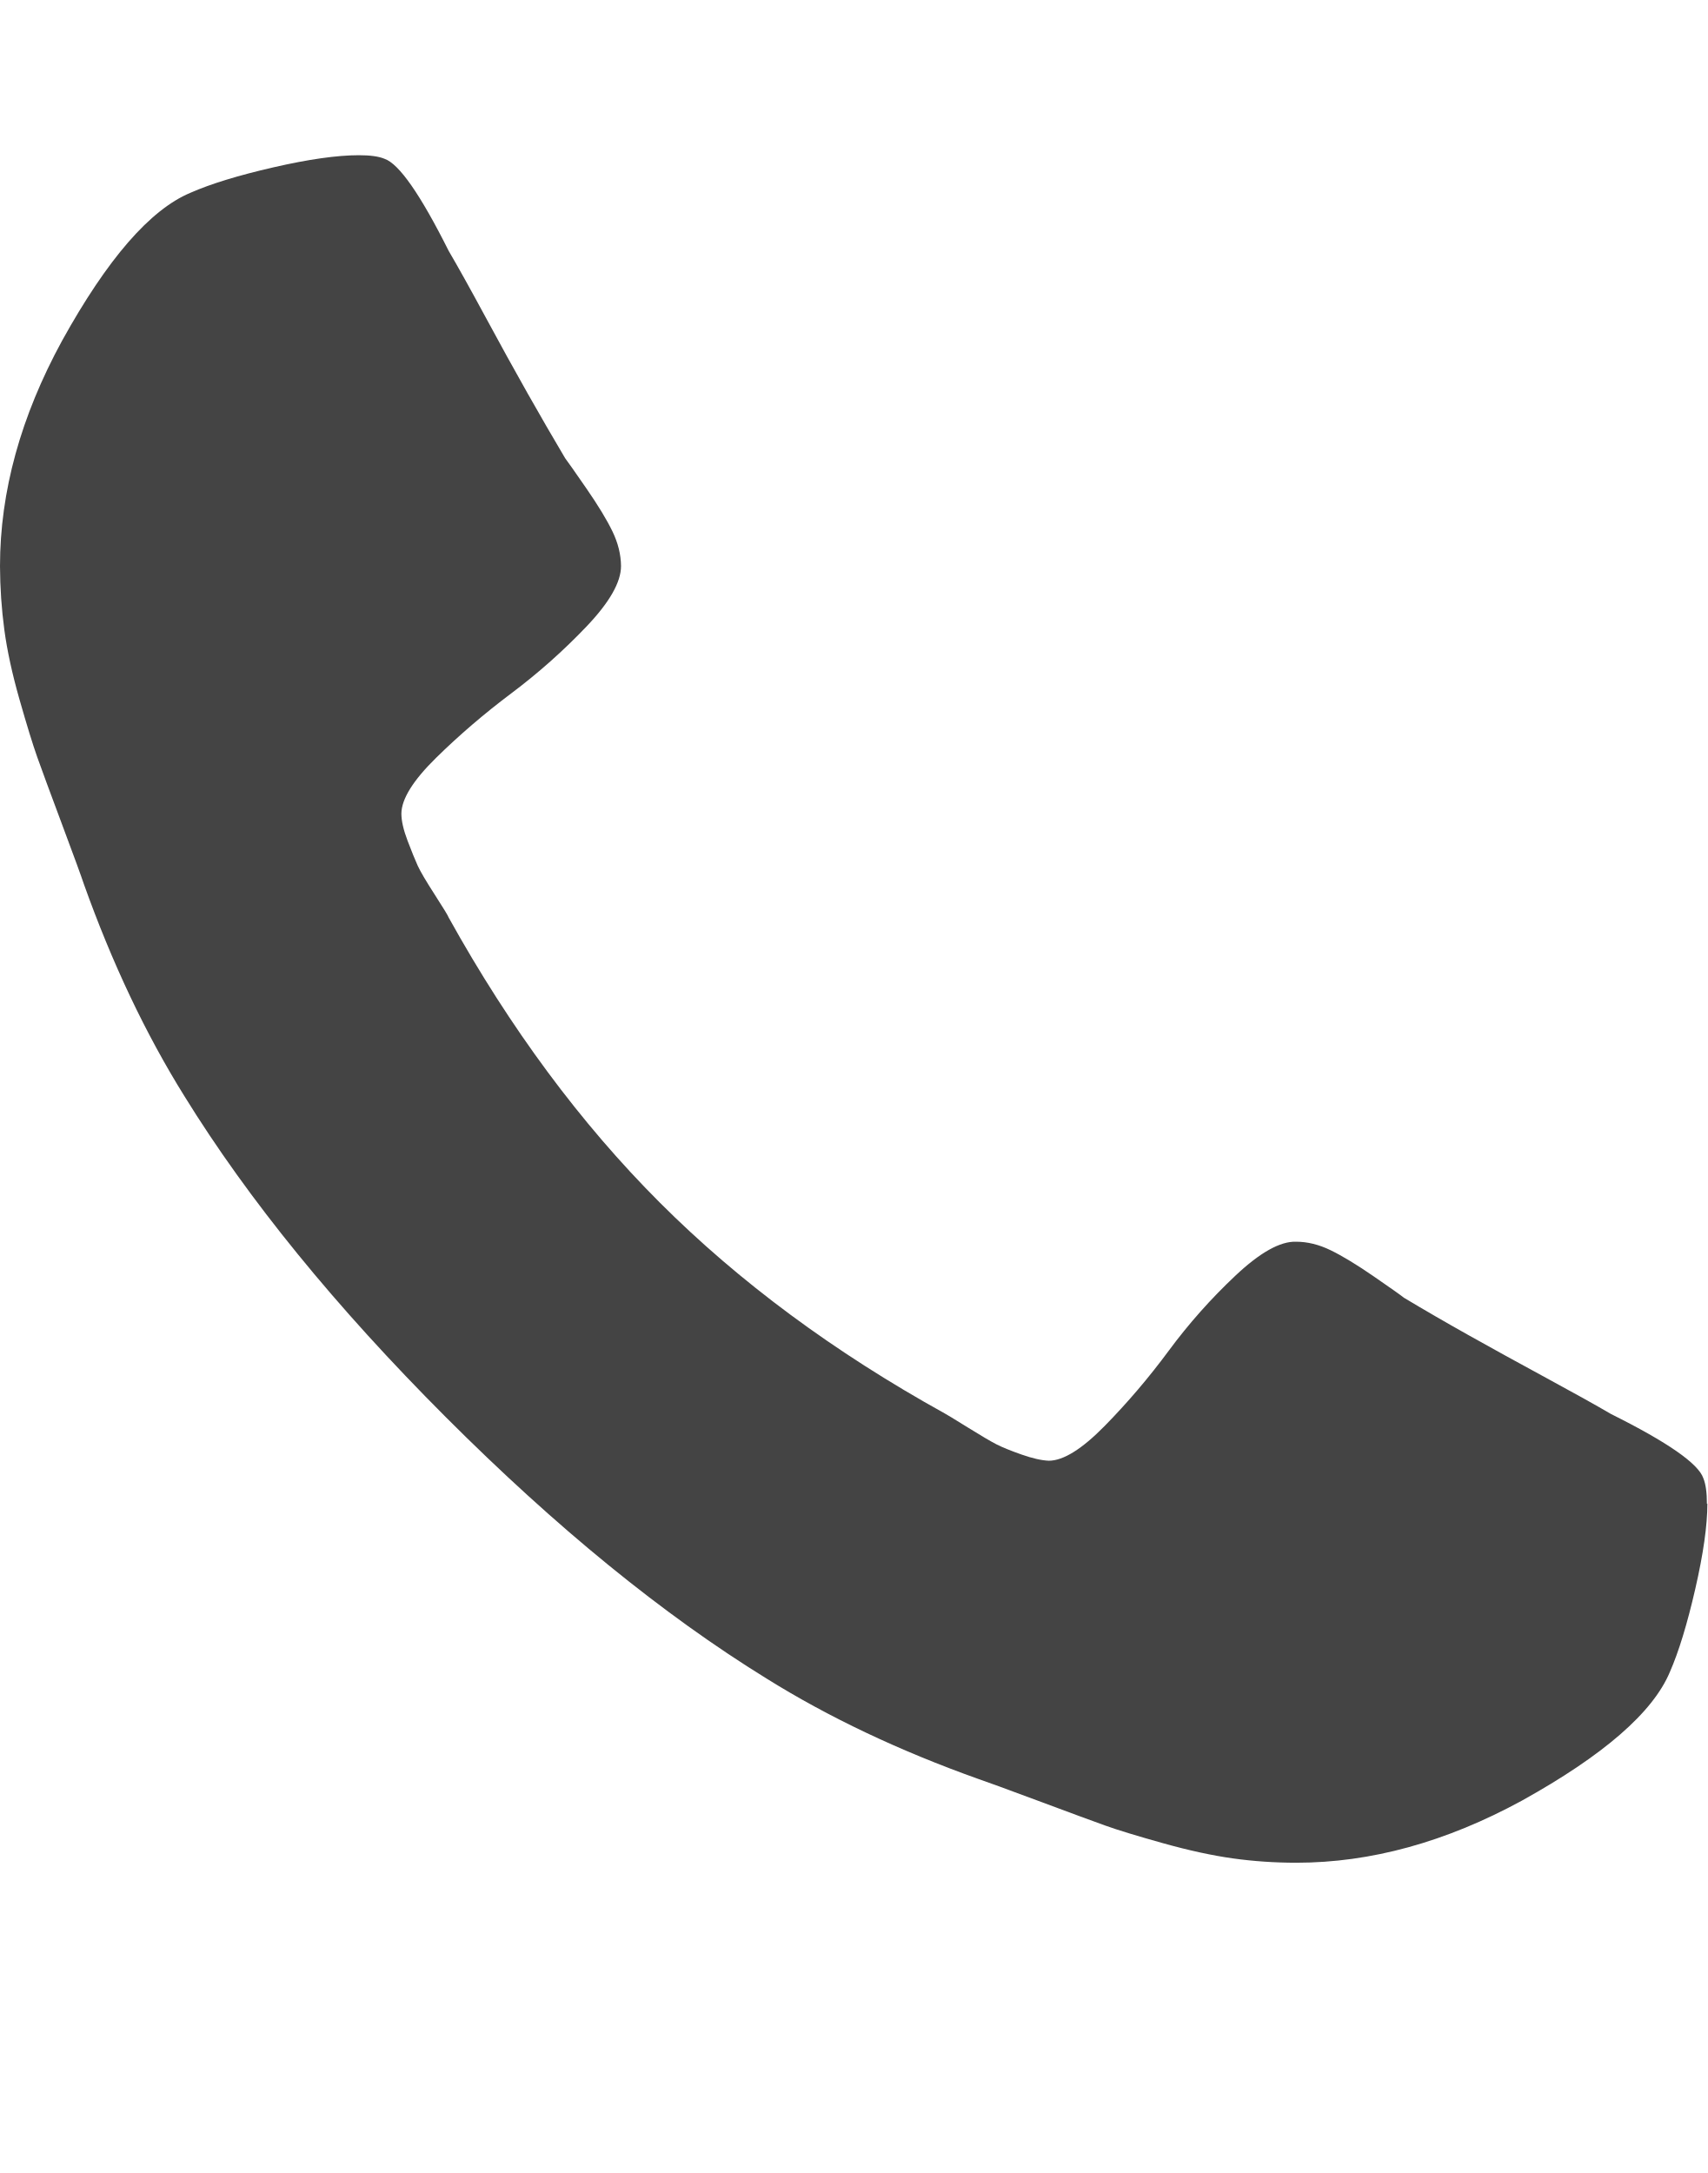
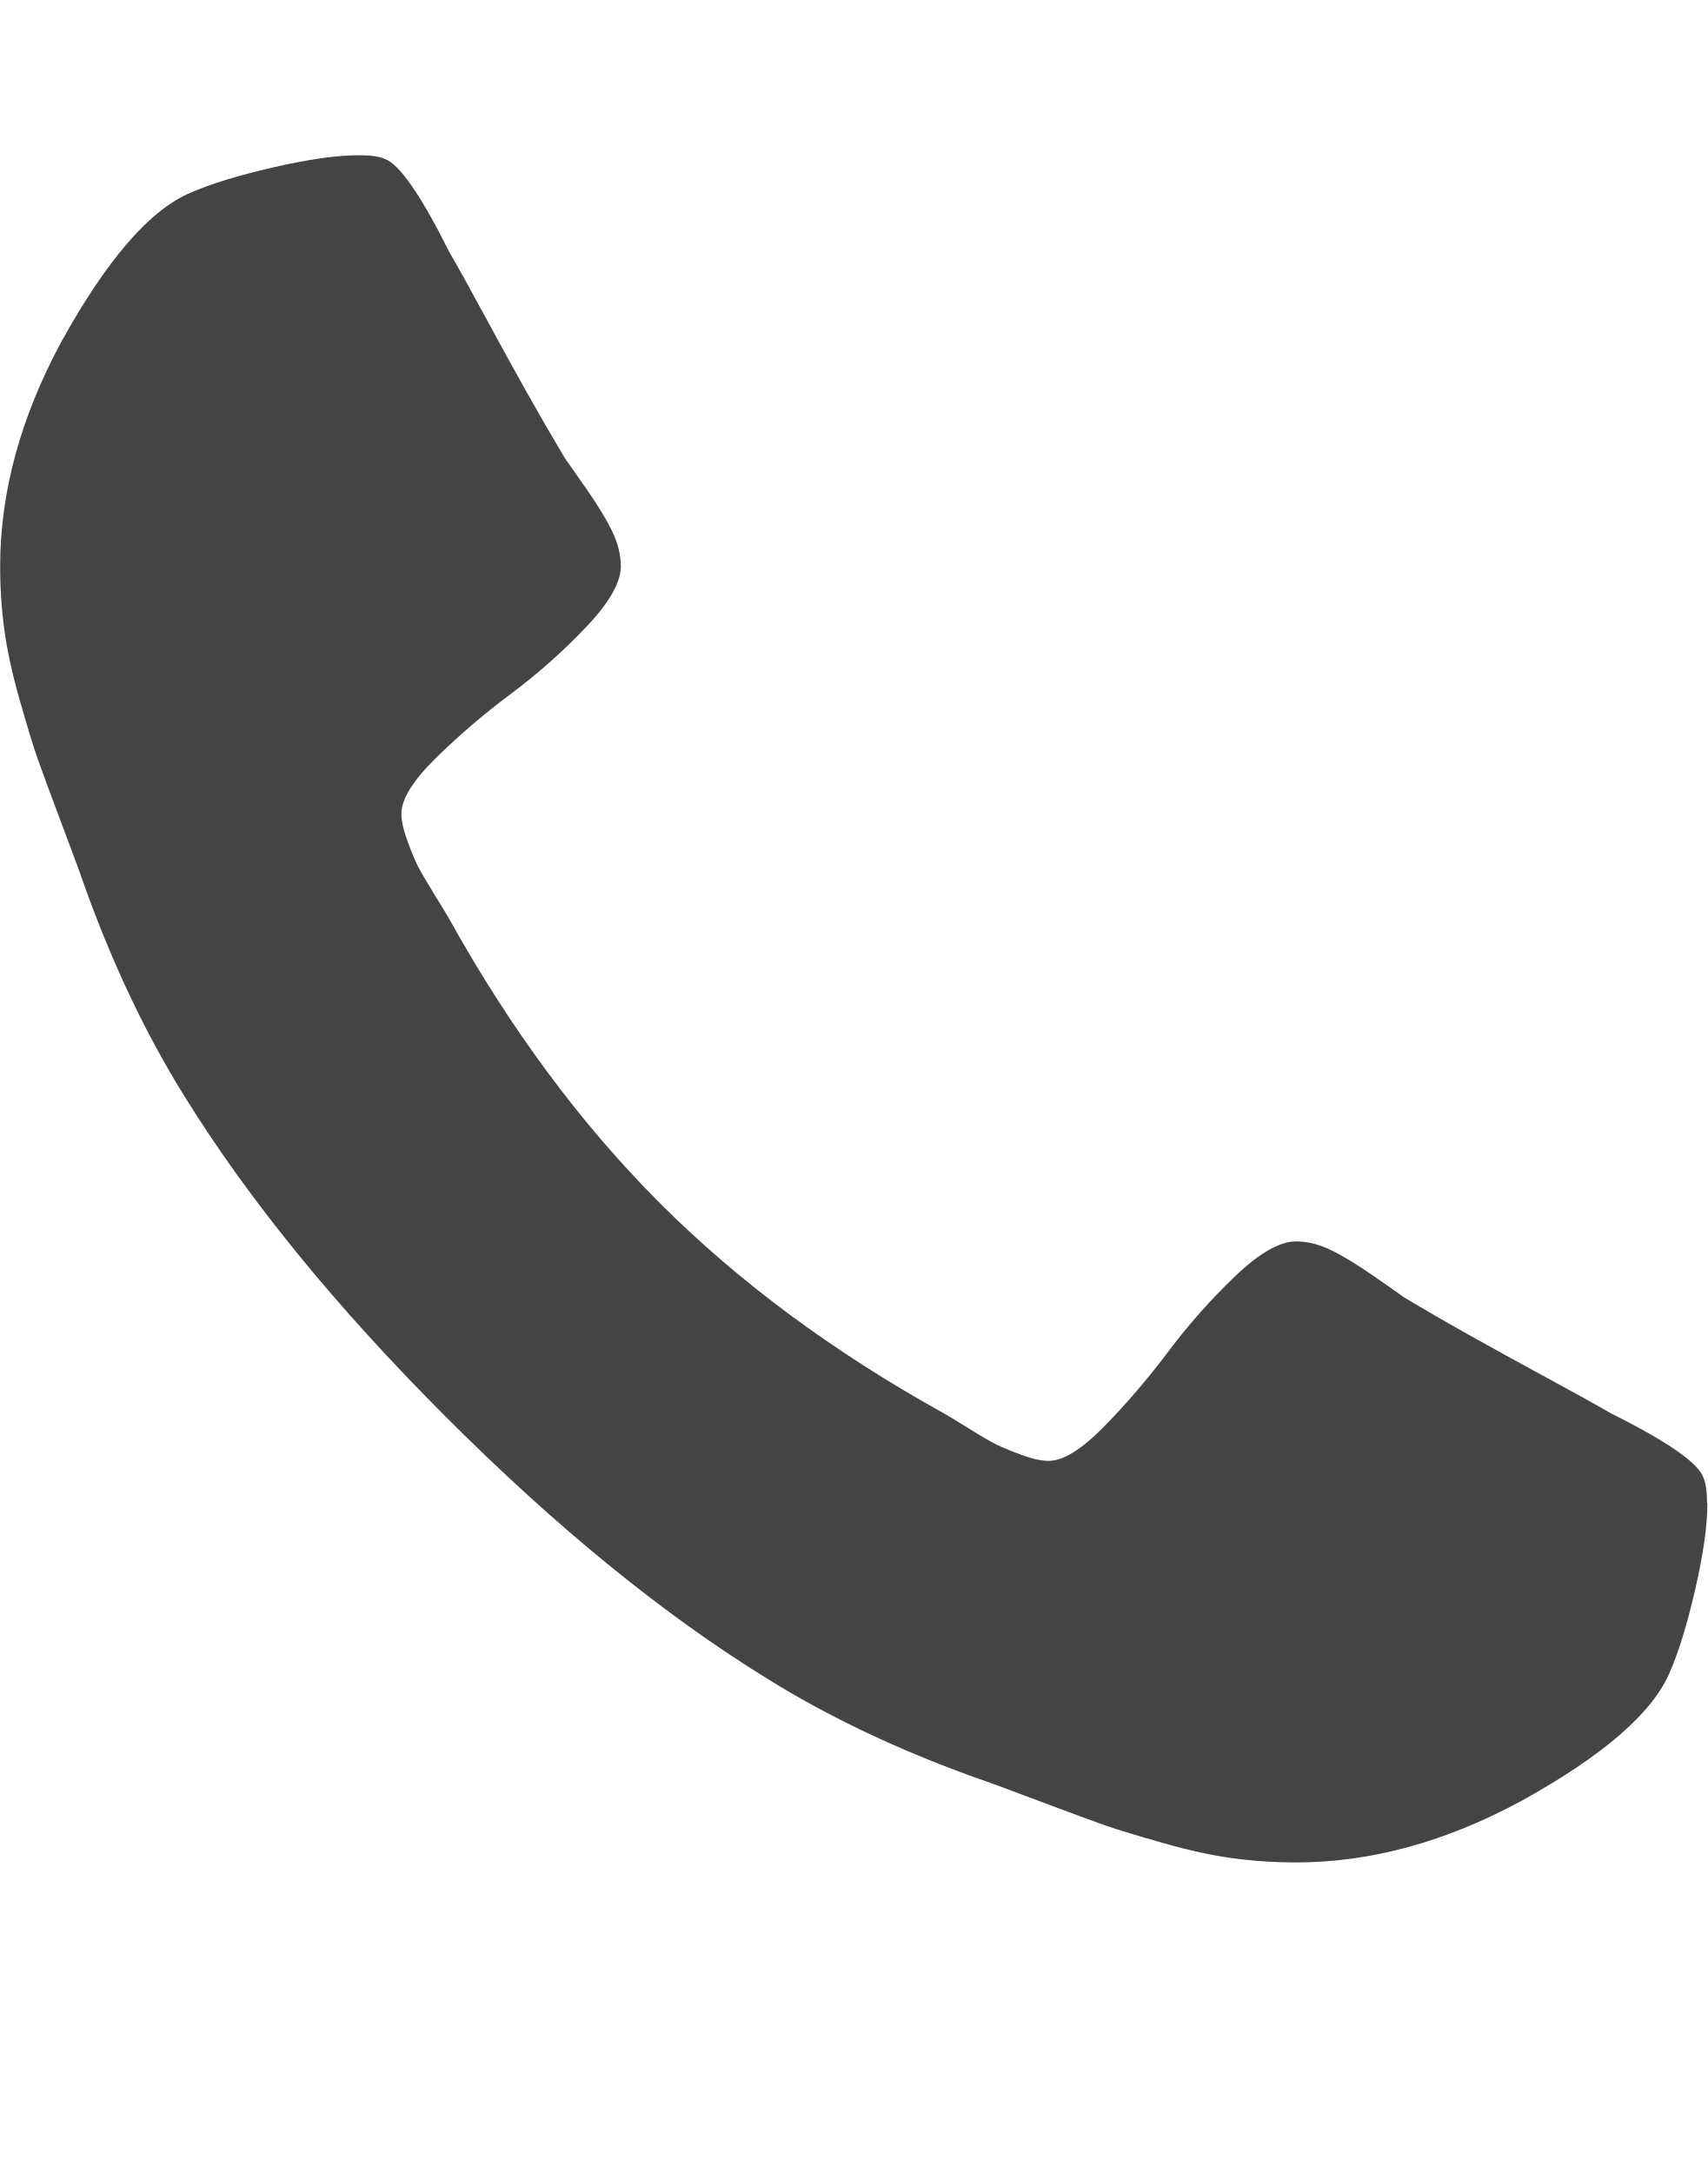
- <svg xmlns="http://www.w3.org/2000/svg" width="11" height="14" viewBox="0 0 11 14">
-   <path fill="#444" d="M11 9.687q0 .21-.078.55t-.164.536q-.164.39-.953.828-.734.4-1.453.4-.21 0-.41-.028t-.45-.098-.37-.113-.434-.16-.383-.14q-.766-.273-1.367-.648-1-.617-2.066-1.684T1.188 7.062Q.813 6.46.54 5.695q-.023-.07-.14-.383t-.16-.434-.114-.37-.098-.45T0 3.648q0-.72.4-1.453.437-.79.827-.953.195-.086.535-.164T2.312 1q.11 0 .165.023.14.047.414.594.087.148.235.422t.273.495.242.418q.023.03.137.195t.168.277.055.223q0 .156-.223.39t-.484.43-.484.415-.224.36q0 .07.04.175t.065.16.11.187.09.148q.594 1.07 1.36 1.836t1.835 1.358q.016.008.148.09t.187.11.16.065.176.04q.14 0 .36-.224t.413-.485.43-.484T8.35 8q.11 0 .223.055t.277.168.195.138q.195.117.418.242t.496.273.42.234q.548.273.595.414.023.056.023.165z" />
+ <svg xmlns="http://www.w3.org/2000/svg" width="11" height="14">
+   <path fill="#444" d="M11 9.687q0 .211-.078.551t-.164.535q-.164.391-.953.828-.734.398-1.453.398-.211 0-.41-.027t-.449-.098-.371-.113-.434-.16-.383-.141q-.766-.273-1.367-.648-1-.617-2.066-1.684T1.188 7.062Q.813 6.46.54 5.695q-.023-.07-.141-.383t-.16-.434-.113-.371-.098-.449-.027-.41q0-.719.398-1.453.438-.789.828-.953.195-.086.535-.164T2.313 1q.109 0 .164.023.141.047.414.594.086.148.234.422t.273.496.242.418l.137.195q.114.164.168.277T4 3.648q0 .156-.223.391t-.484.43-.484.414-.223.359q0 .07.039.176t.066.16.109.187.09.148q.594 1.07 1.359 1.836t1.836 1.359q.016.008.148.09t.187.109.16.066.176.039q.141 0 .359-.223t.414-.484.43-.484.391-.223q.109 0 .223.055t.277.168.195.137q.195.117.418.242t.496.273.422.234q.547.273.594.414.023.055.023.164z" />
</svg>
